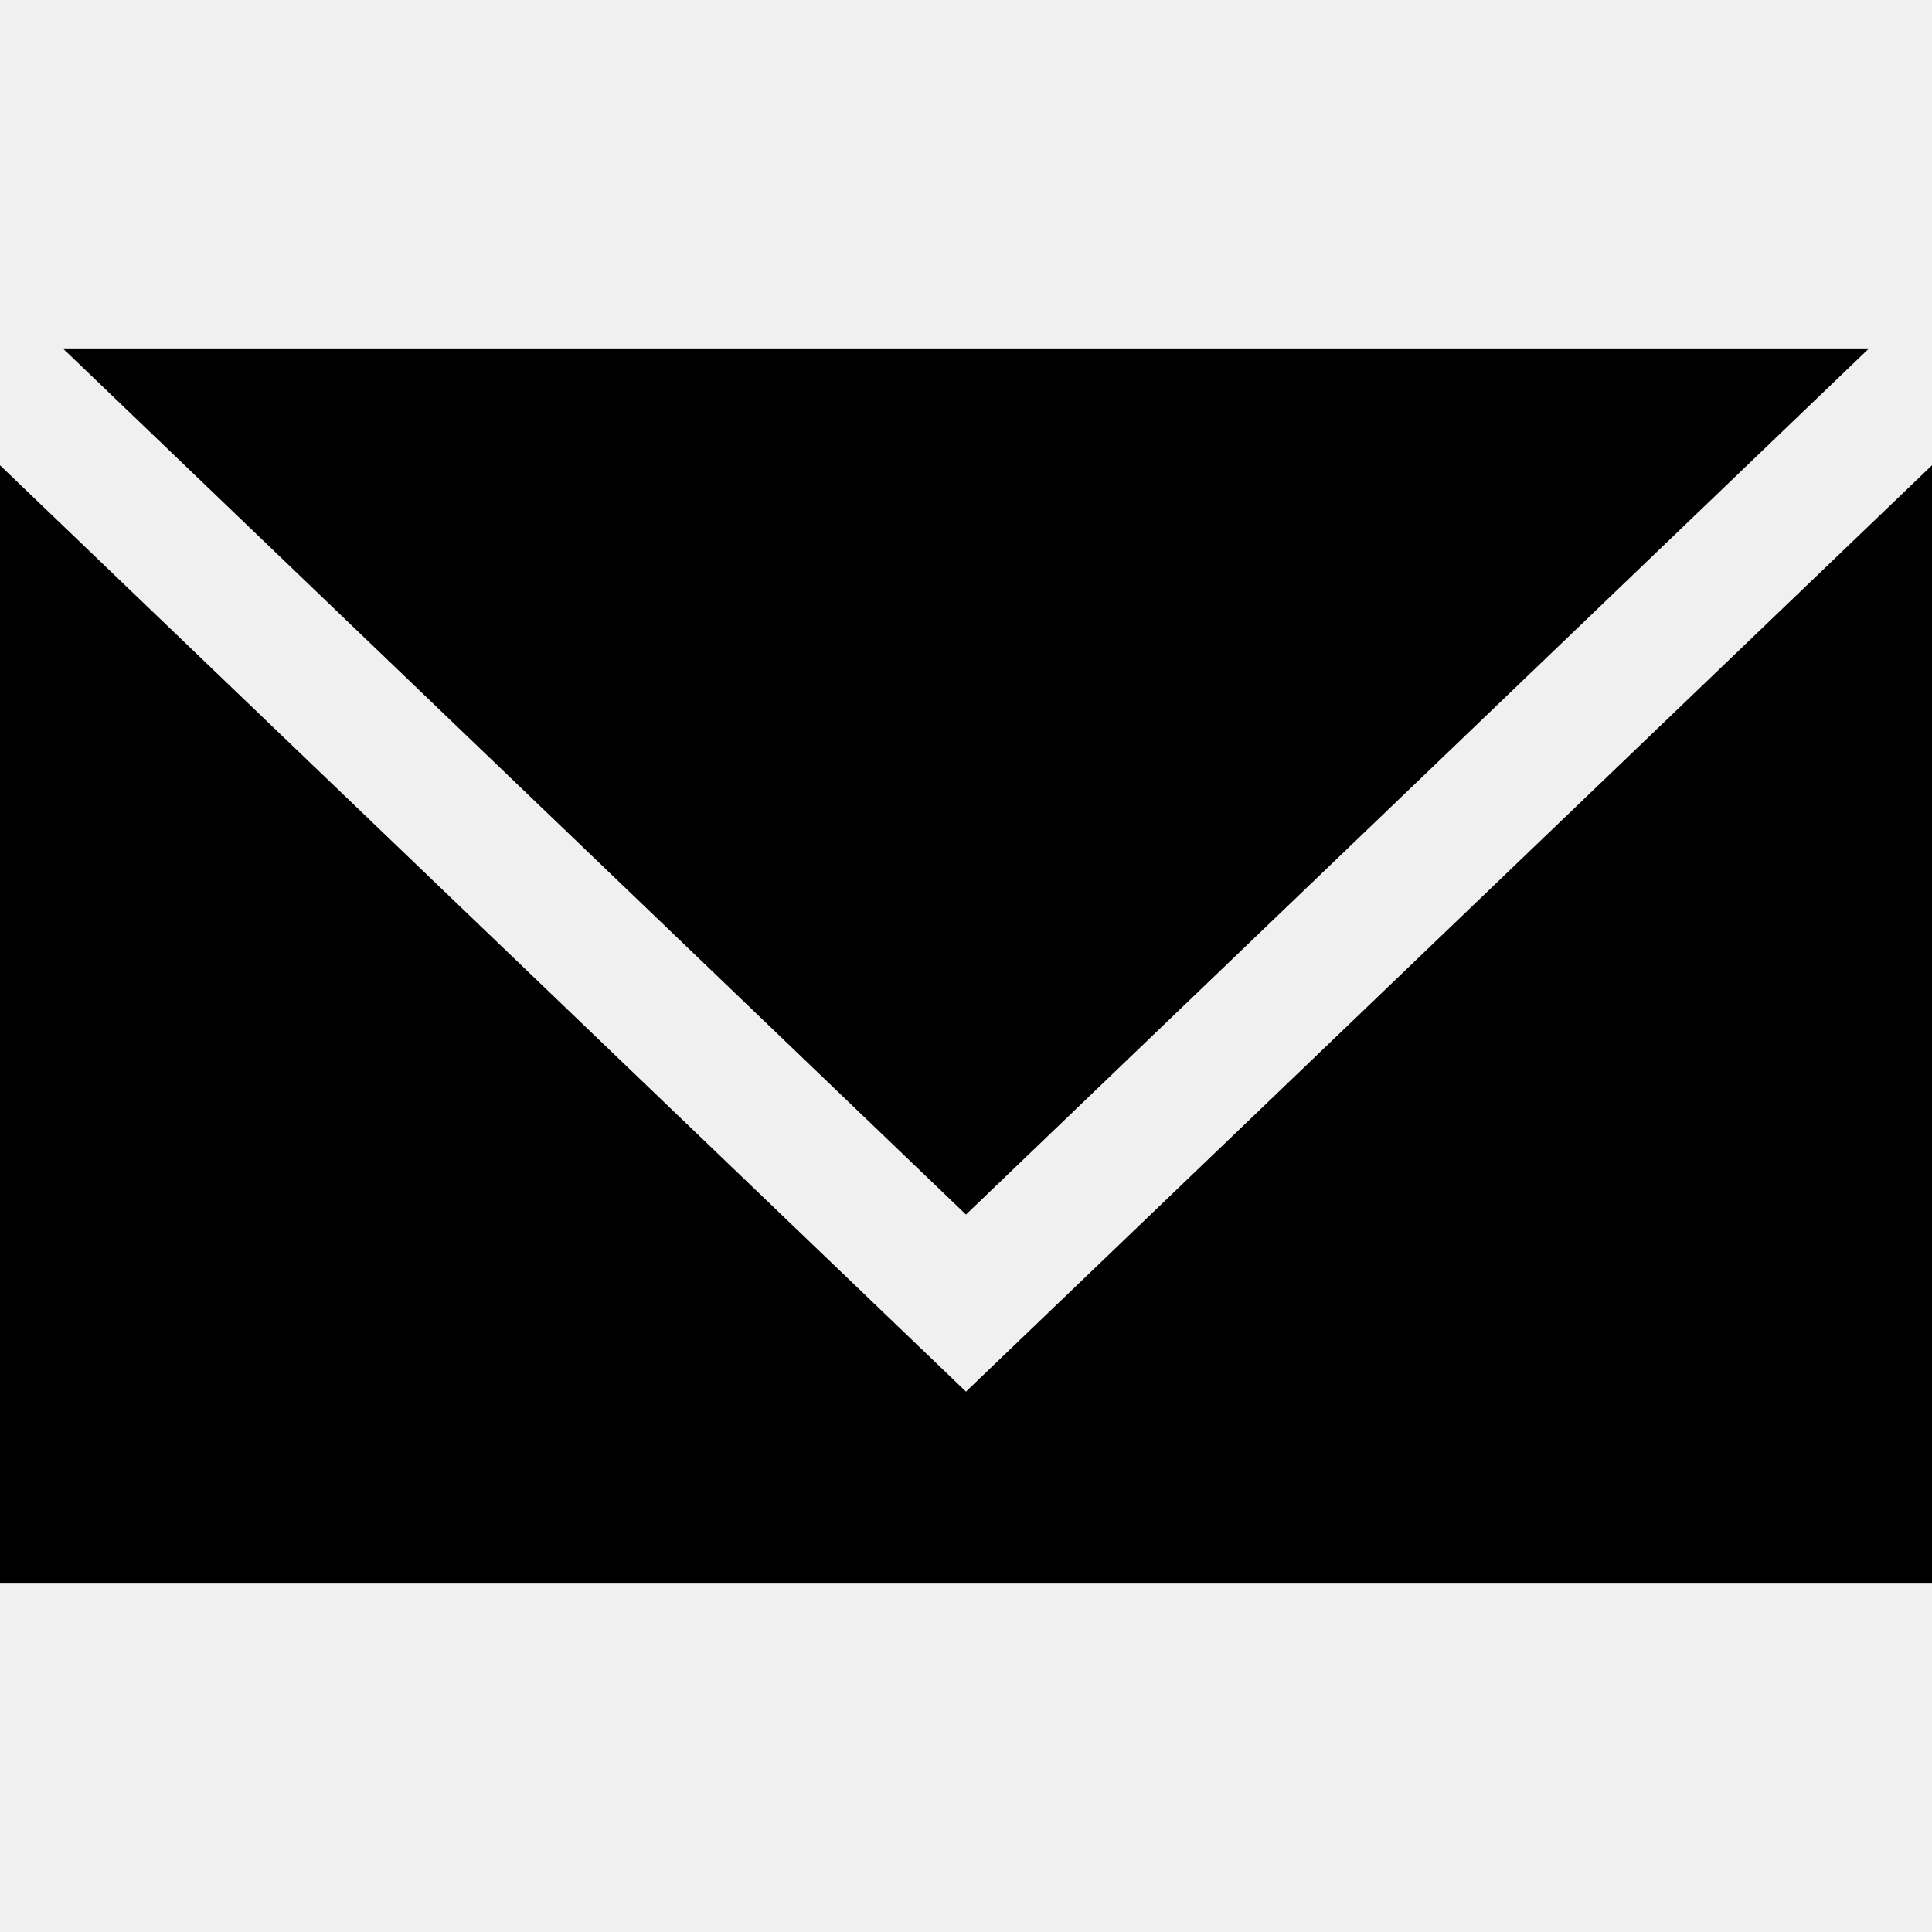
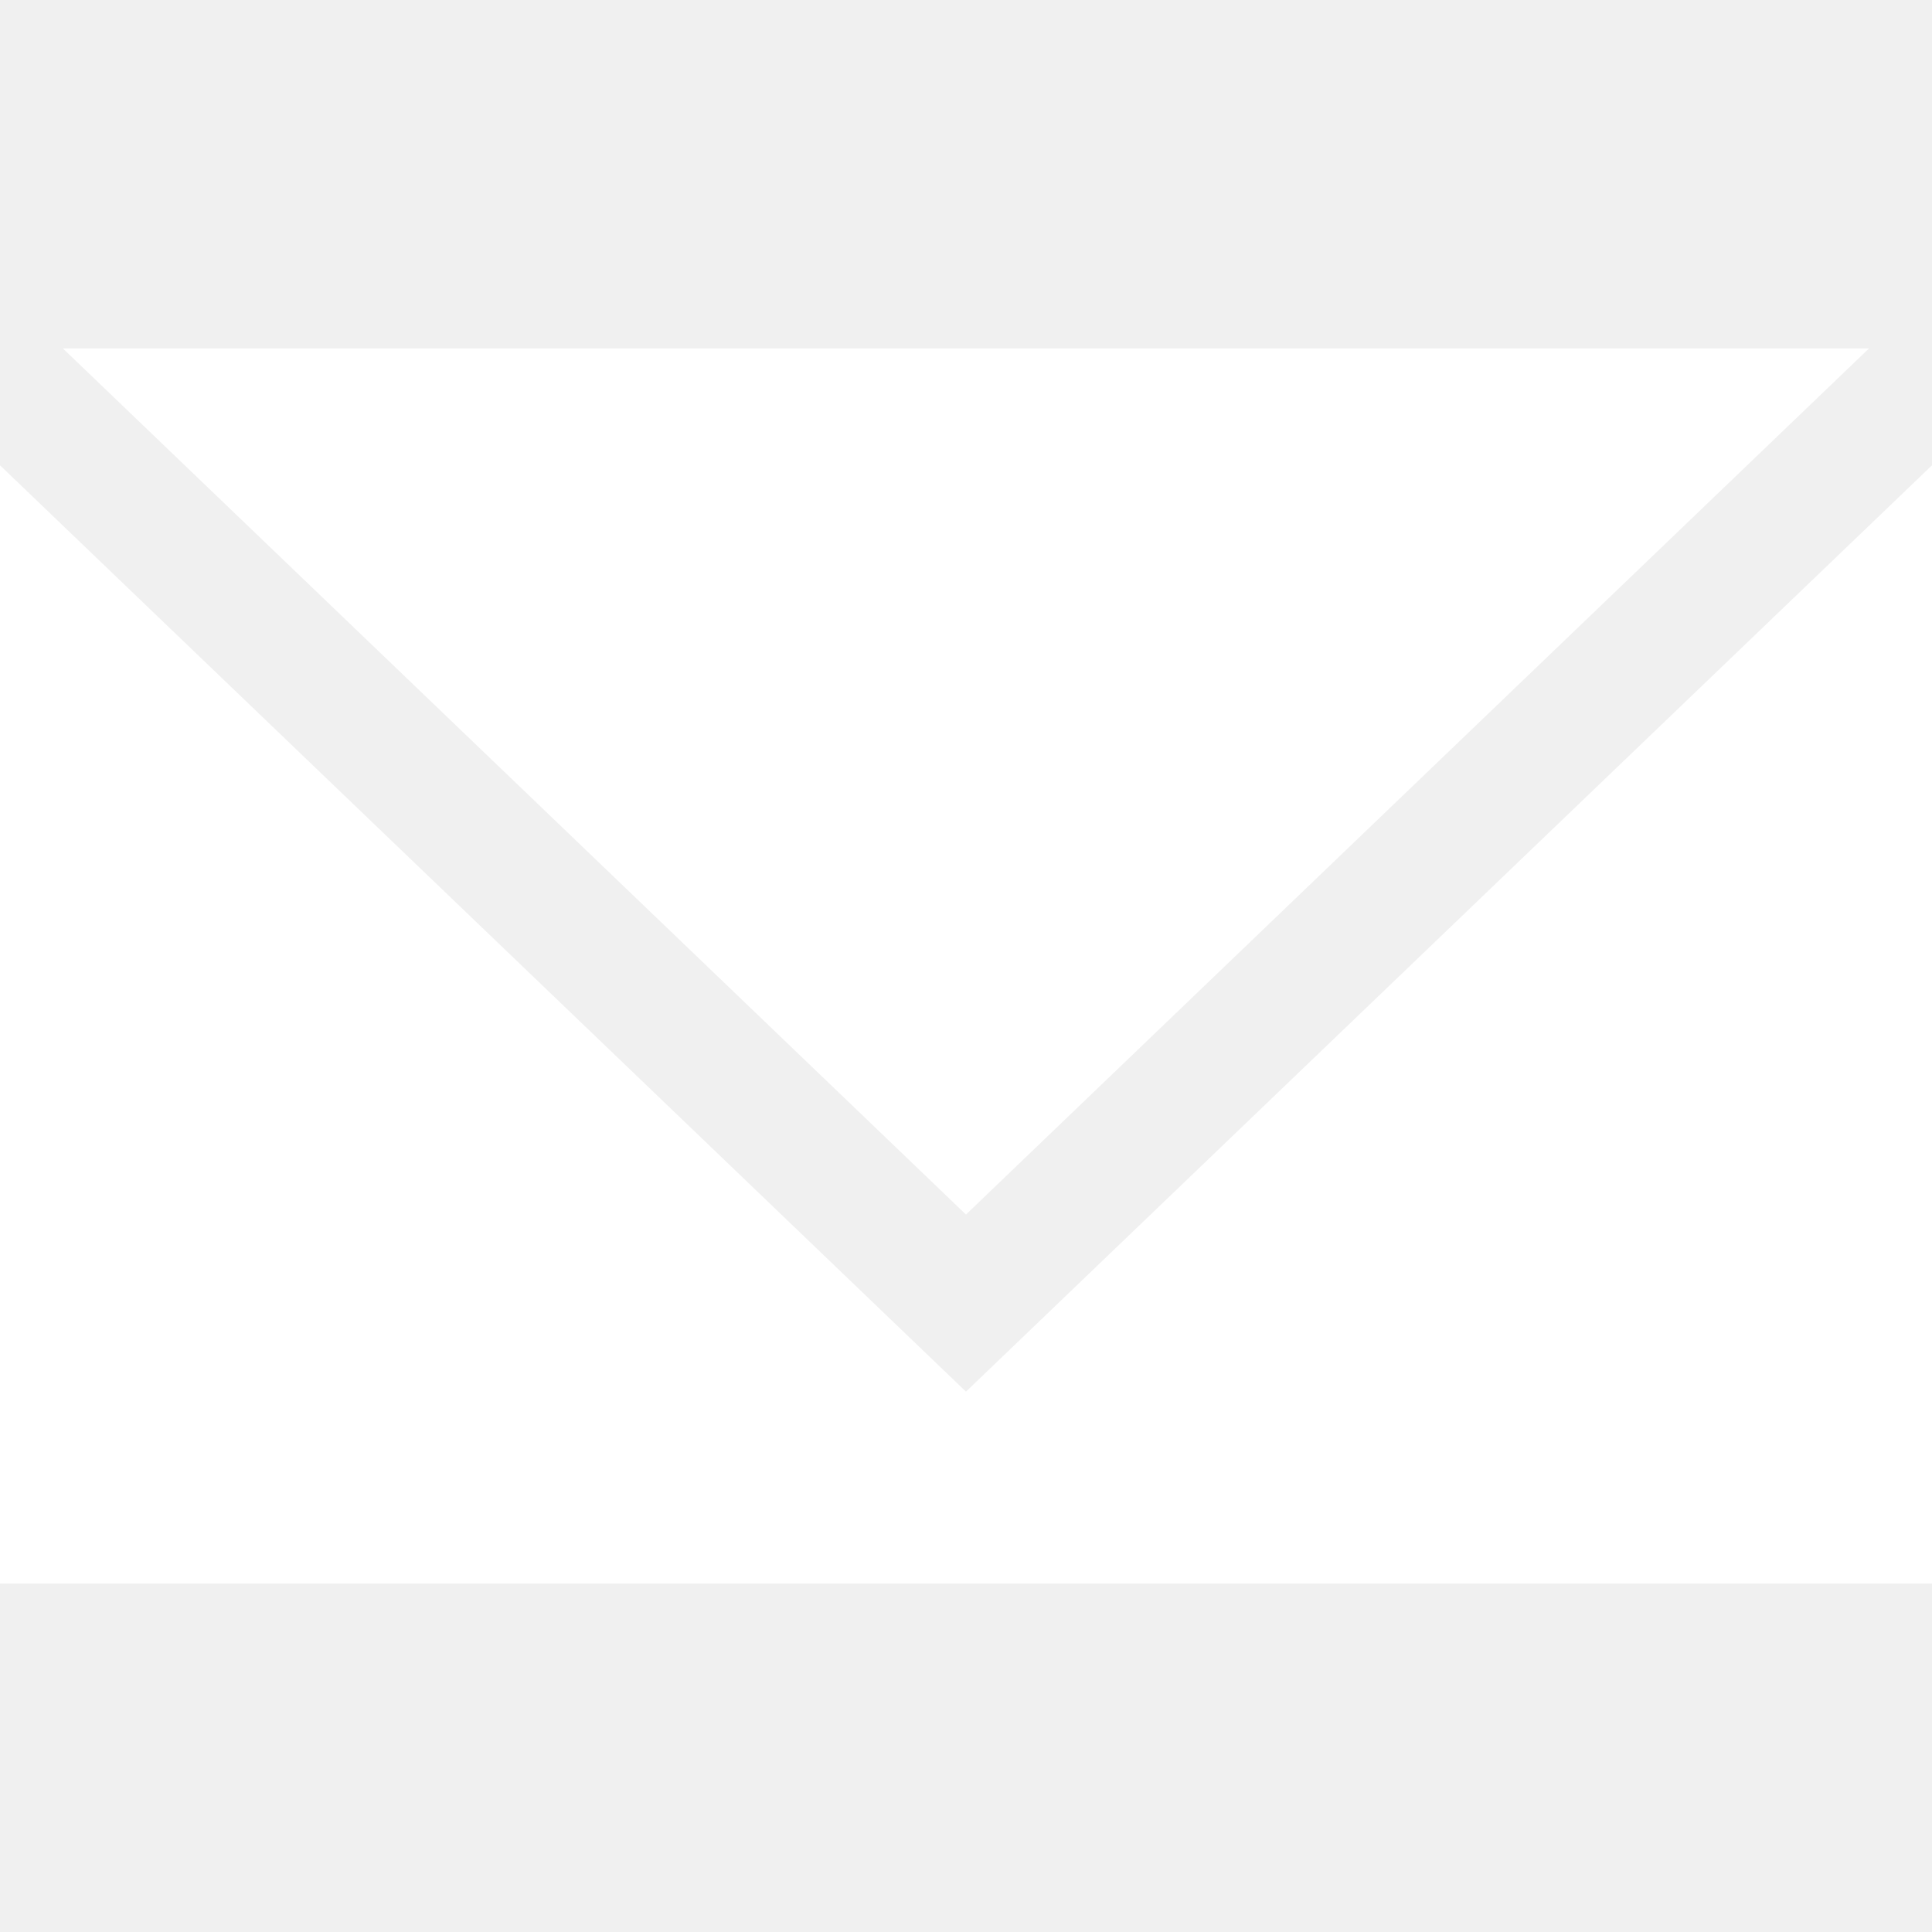
- <svg xmlns="http://www.w3.org/2000/svg" fill="#000000" version="1.1" id="Capa_1" width="800px" height="800px" viewBox="0 0 31.291 31.291" xml:space="preserve">
+ <svg xmlns="http://www.w3.org/2000/svg" fill="#ffffff" version="1.1" id="Capa_1" width="800px" height="800px" viewBox="0 0 31.291 31.291" xml:space="preserve">
  <g>
    <g>
      <polygon points="30.271,5.643 1.018,5.643 15.645,19.671   " />
      <polygon points="15.645,22.539 0,7.536 0,25.648 31.291,25.648 31.291,7.536   " />
    </g>
  </g>
</svg>
